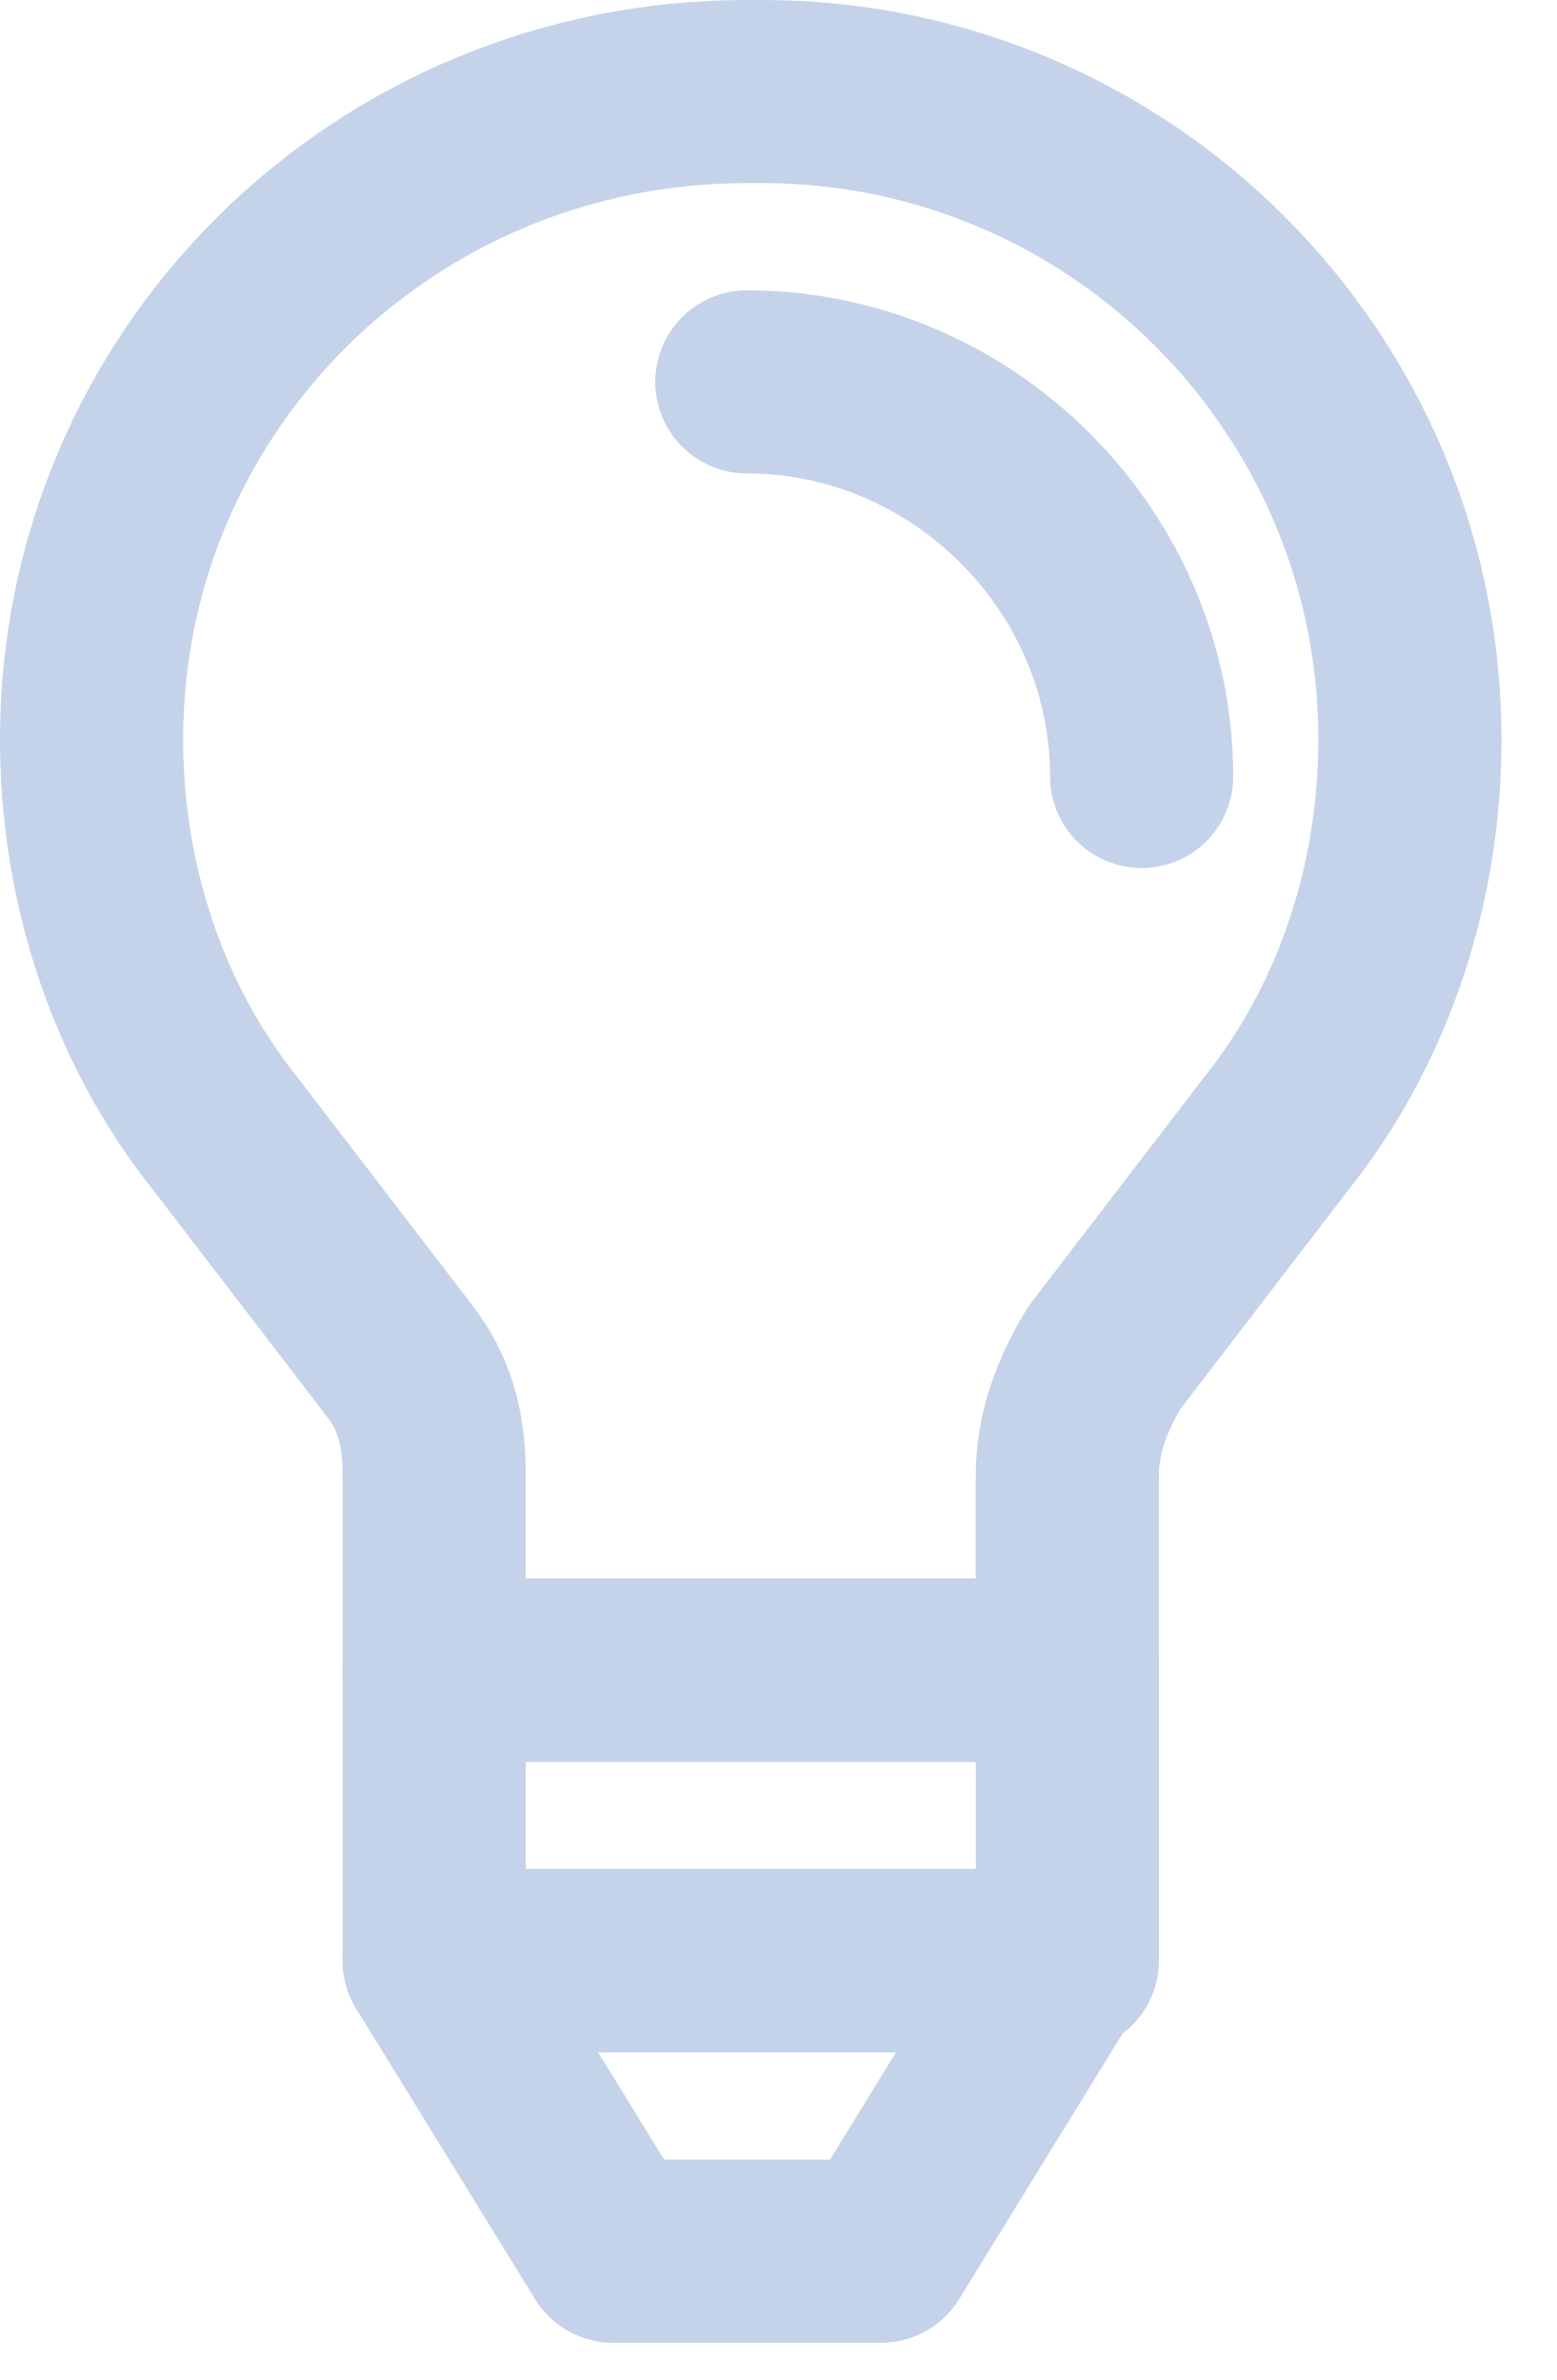
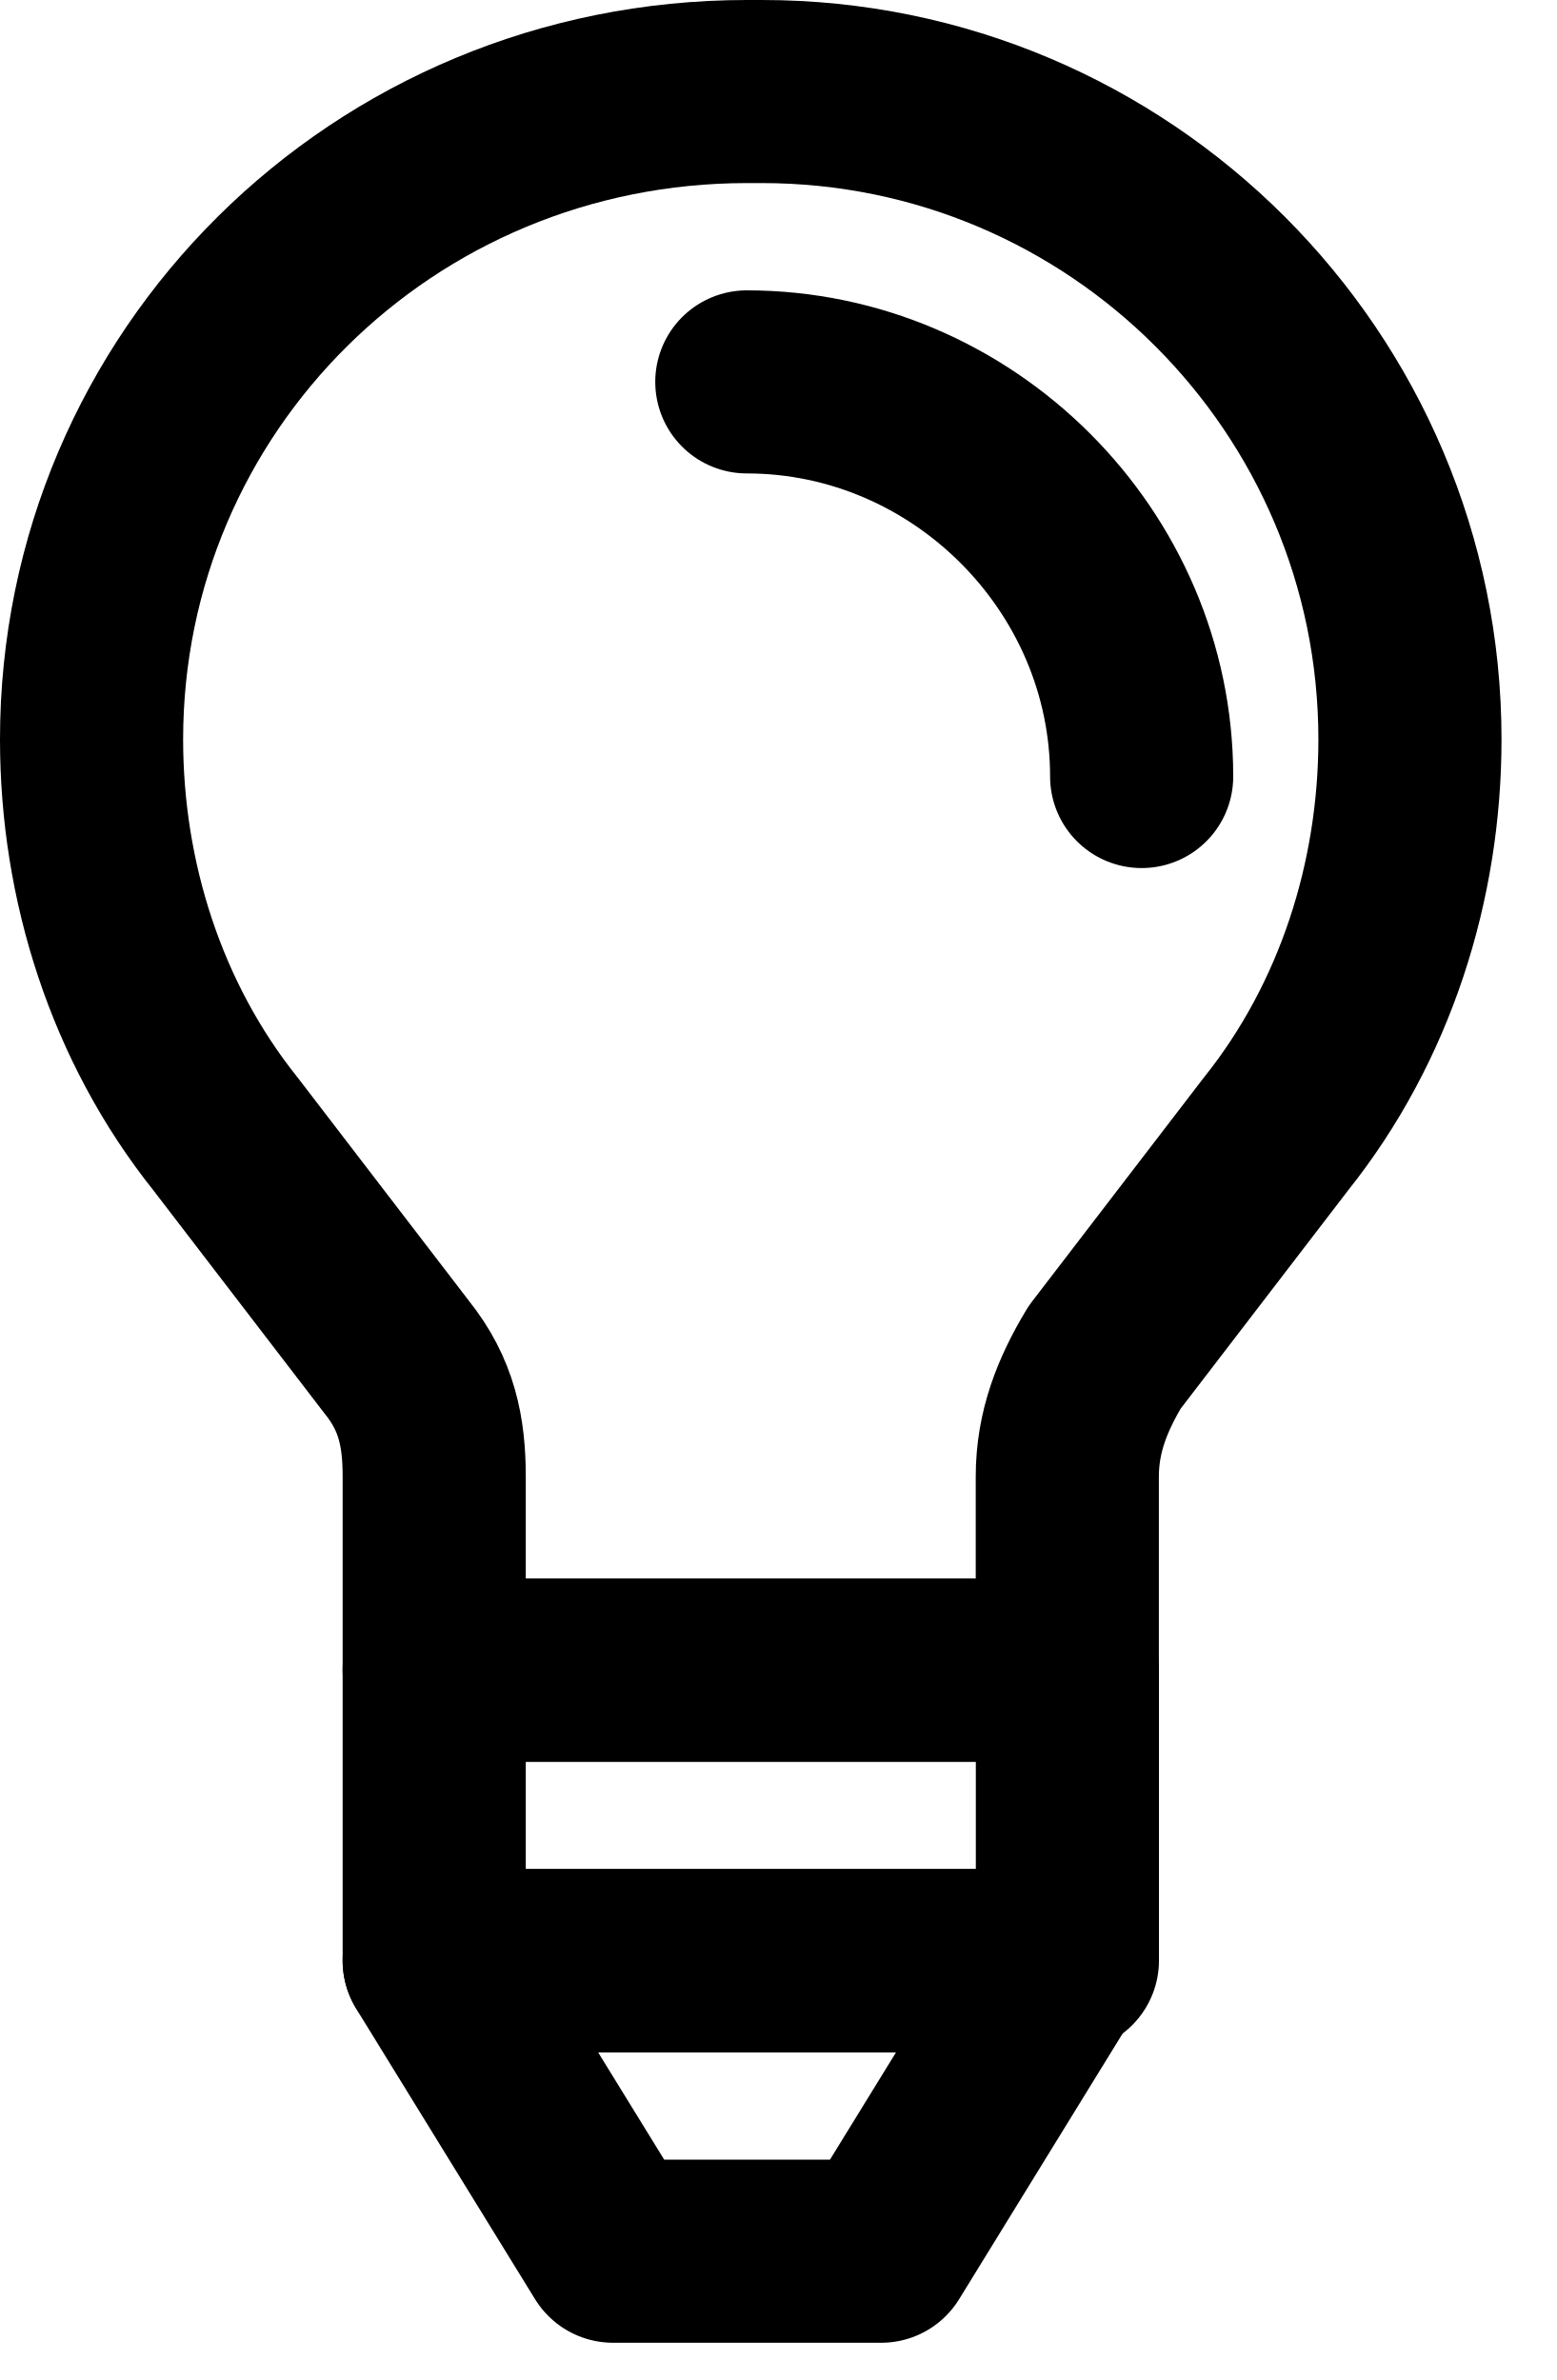
<svg xmlns="http://www.w3.org/2000/svg" width="100%" height="100%" viewBox="0 0 17 26" fill="none">
-   <path d="M1 8.077C1 9.623 1.488 11.168 2.464 12.389L4.335 14.829C4.661 15.236 4.742 15.643 4.742 16.131V18.246H11.656V16.131C11.656 15.643 11.819 15.236 12.063 14.829L13.934 12.389C14.91 11.168 15.398 9.623 15.398 8.077C15.398 4.173 12.226 1 8.321 1H8.159C4.173 1 1 4.173 1 8.077Z" stroke="#C4D3E9" stroke-width="2" stroke-miterlimit="10" stroke-linecap="round" stroke-linejoin="round" />
-   <path d="M11.657 18.244H4.742V21.417H11.657V18.244Z" stroke="#C4D3E9" stroke-width="2" stroke-miterlimit="10" stroke-linecap="round" stroke-linejoin="round" />
-   <path d="M11.575 21.42H4.742L6.695 24.593H9.623L11.575 21.42Z" stroke="#C4D3E9" stroke-width="2" stroke-miterlimit="10" stroke-linecap="round" stroke-linejoin="round" />
-   <path d="M8.156 4.172C10.515 4.172 12.468 6.124 12.468 8.483" stroke="#C4D3E9" stroke-width="2" stroke-miterlimit="10" stroke-linecap="round" stroke-linejoin="round" />
+   <path d="M1 8.077C1 9.623 1.488 11.168 2.464 12.389L4.335 14.829C4.661 15.236 4.742 15.643 4.742 16.131V18.246H11.656V16.131C11.656 15.643 11.819 15.236 12.063 14.829L13.934 12.389C14.91 11.168 15.398 9.623 15.398 8.077C15.398 4.173 12.226 1 8.321 1H8.159C4.173 1 1 4.173 1 8.077Z" stroke="currentColor" stroke-width="2" stroke-miterlimit="10" stroke-linecap="round" stroke-linejoin="round" />
+   <path d="M11.657 18.244H4.742V21.417H11.657V18.244Z" stroke="currentColor" stroke-width="2" stroke-miterlimit="10" stroke-linecap="round" stroke-linejoin="round" />
+   <path d="M11.575 21.42H4.742L6.695 24.593H9.623L11.575 21.42Z" stroke="currentColor" stroke-width="2" stroke-miterlimit="10" stroke-linecap="round" stroke-linejoin="round" />
+   <path d="M8.156 4.172C10.515 4.172 12.468 6.124 12.468 8.483" stroke="currentColor" stroke-width="2" stroke-miterlimit="10" stroke-linecap="round" stroke-linejoin="round" />
</svg>
